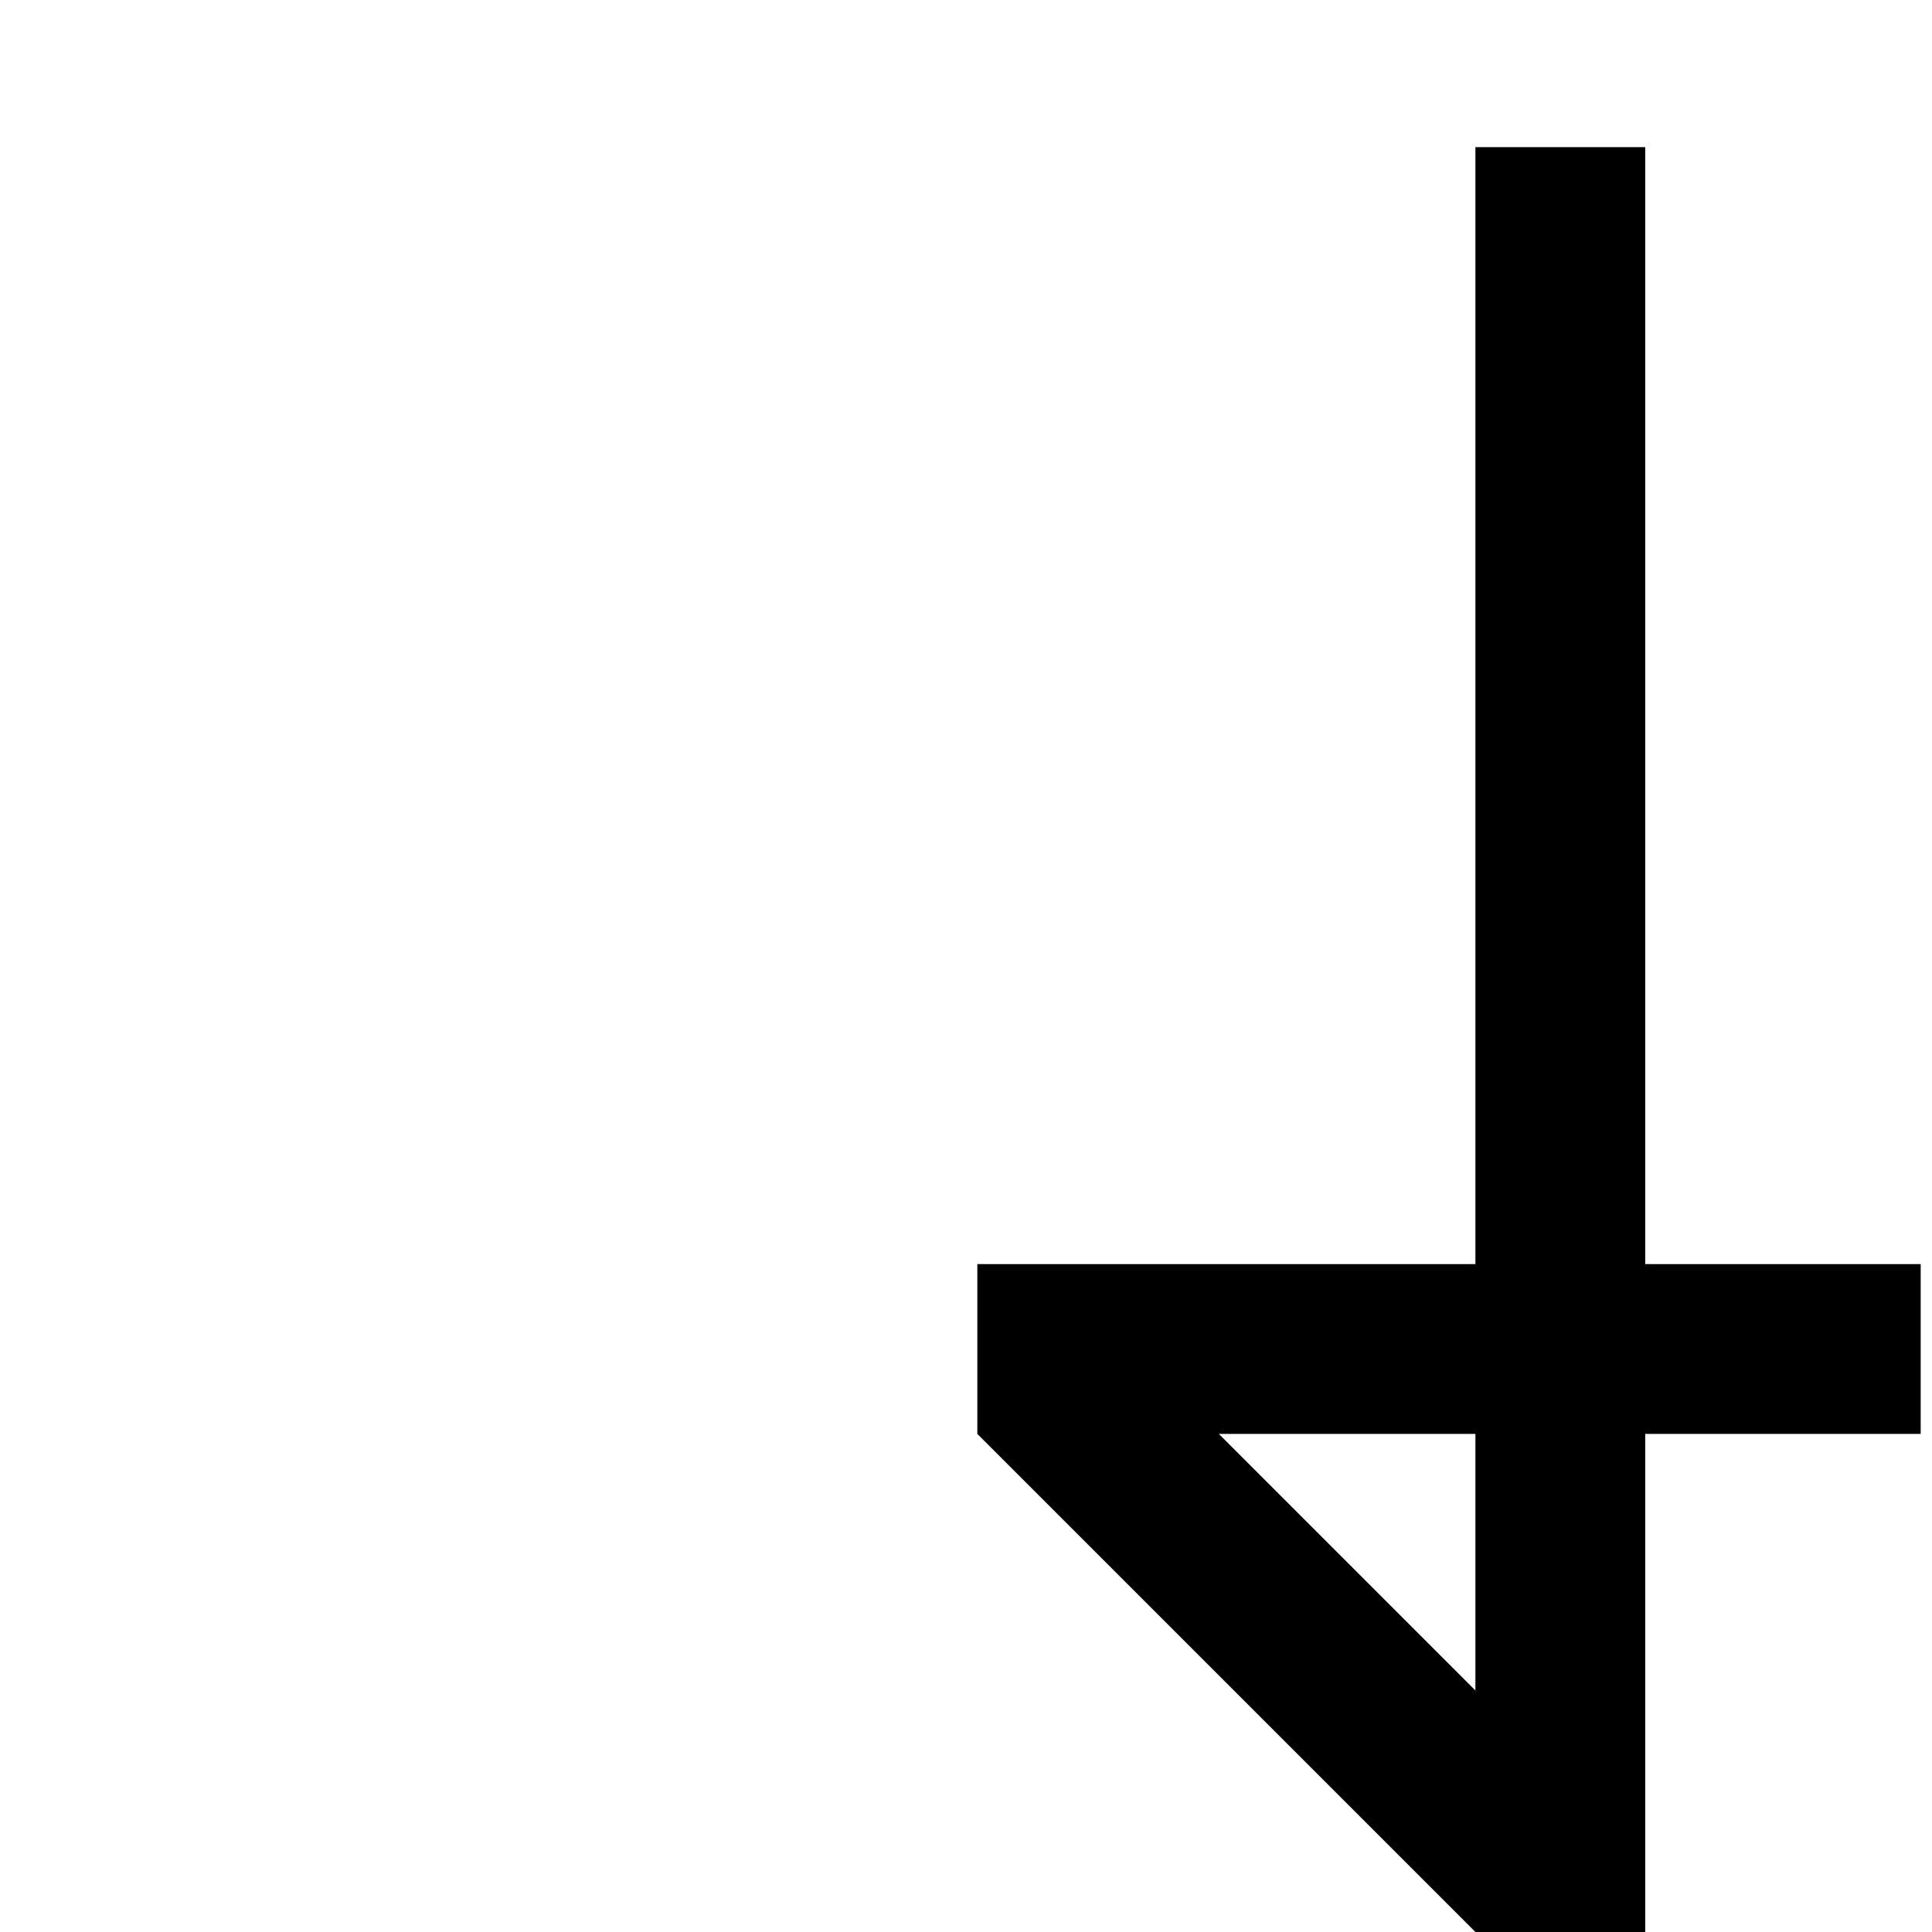
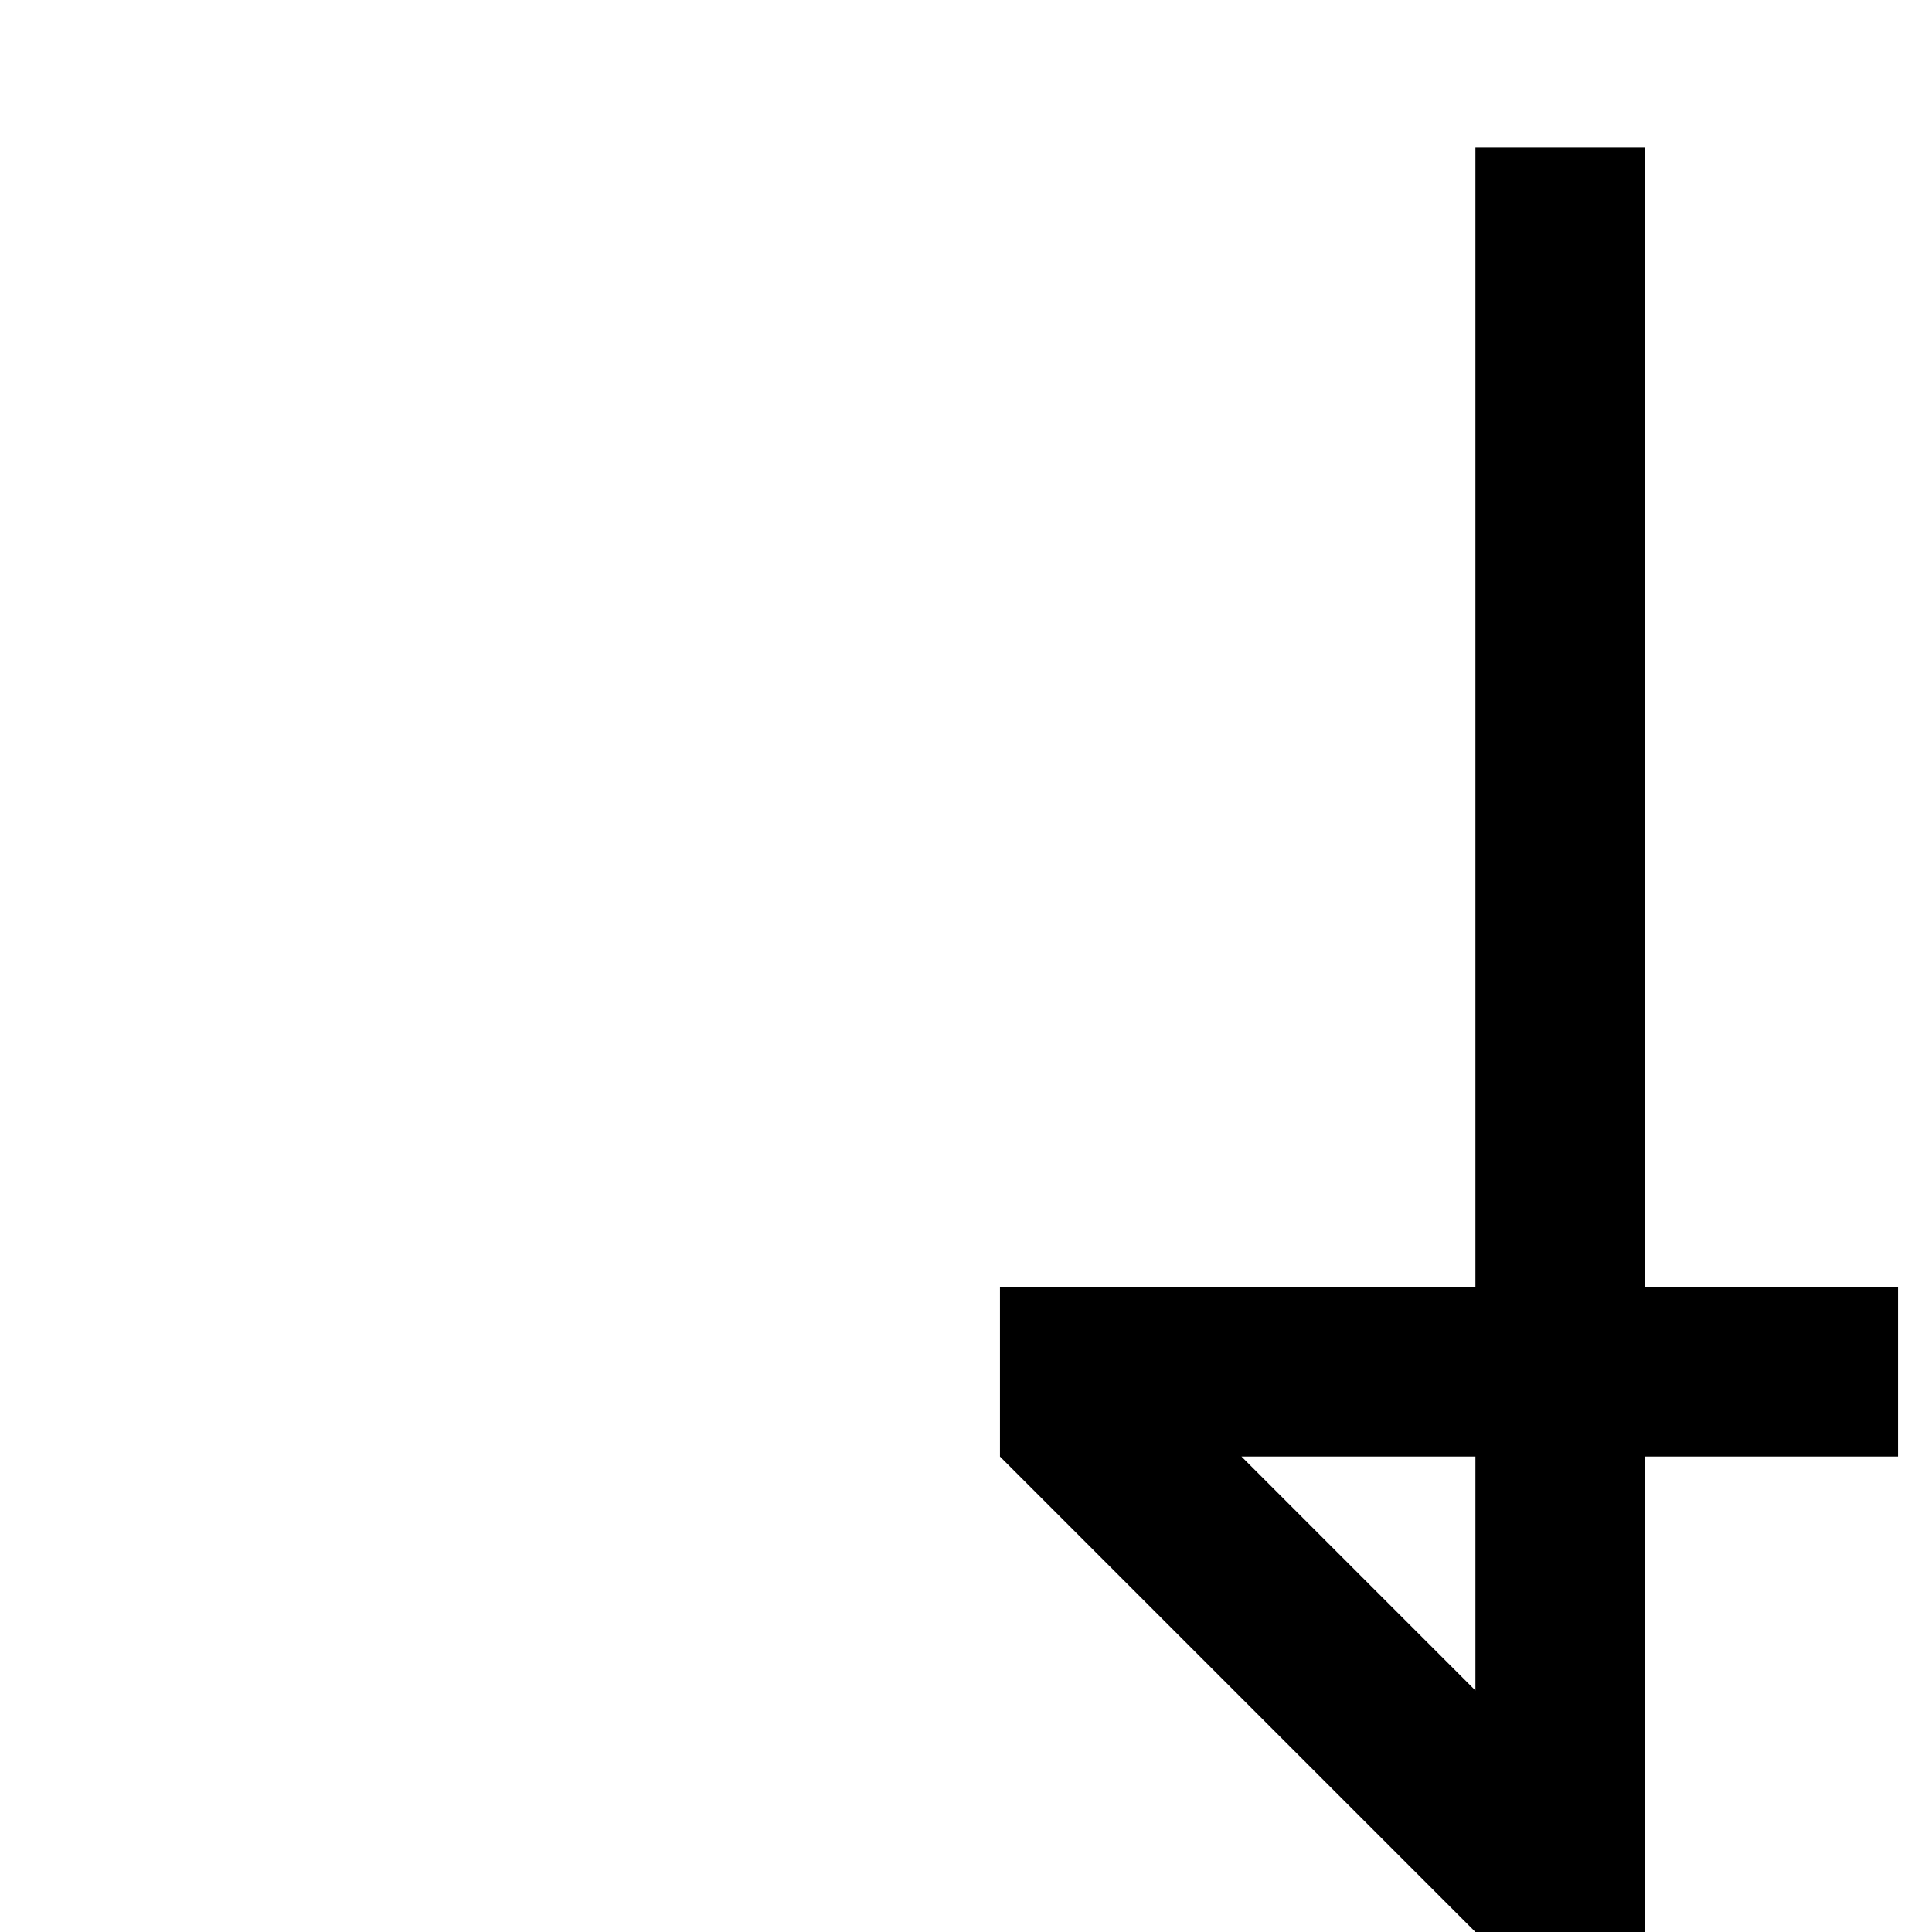
<svg xmlns="http://www.w3.org/2000/svg" width="2048" height="2048">
-   <path id="path1" fill="#000000" stroke="none" d="M 1564 156 L 1564 1340 L 1036 1340 L 1036 1520 L 1564 2048 L 1744 2048 L 1744 1520 L 2036 1520 L 2036 1340 L 1744 1340 L 1744 156 Z M 1292 1520 L 1564 1520 L 1564 1792 Z" />
+   <path id="path1" fill="#000000" stroke="none" d="M 1564 156 L 1564 1364 L 1060 1364 L 1060 1544 L 1564 2048 L 1744 2048 L 1744 1544 L 2012 1544 L 2012 1364 L 1744 1364 L 1744 156 Z M 1316 1544 L 1564 1544 L 1564 1792 Z" />
</svg>
